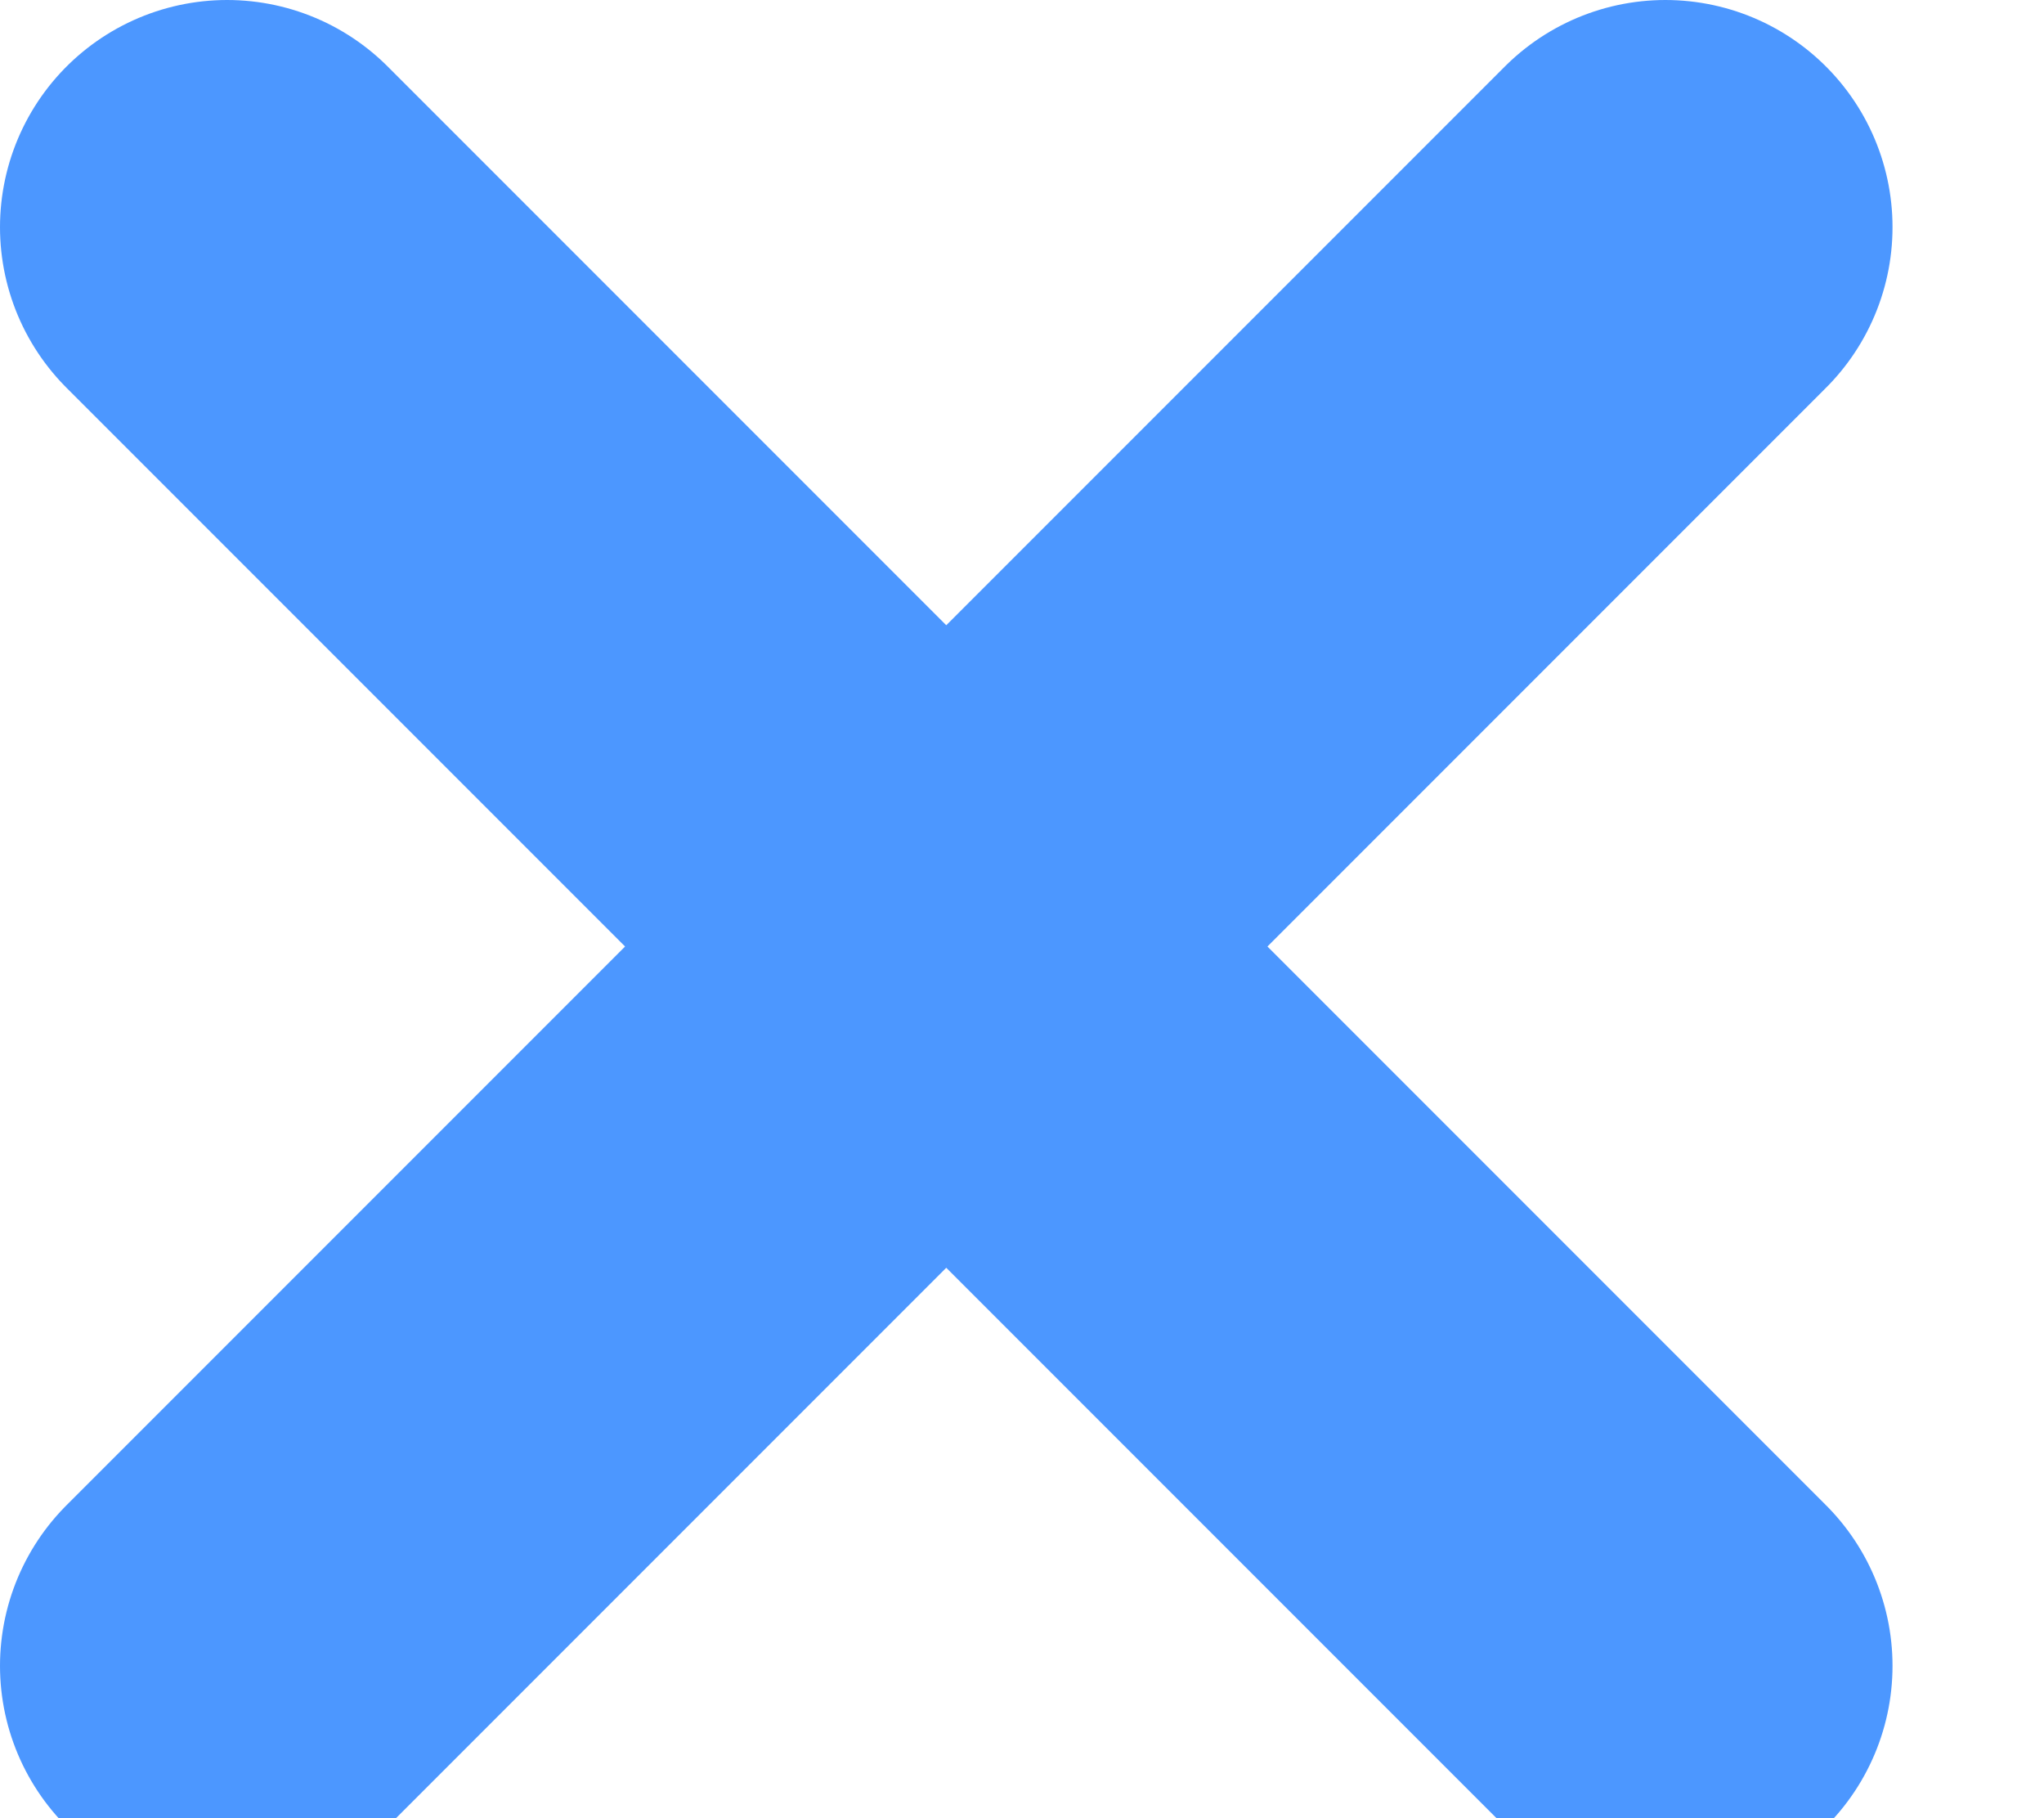
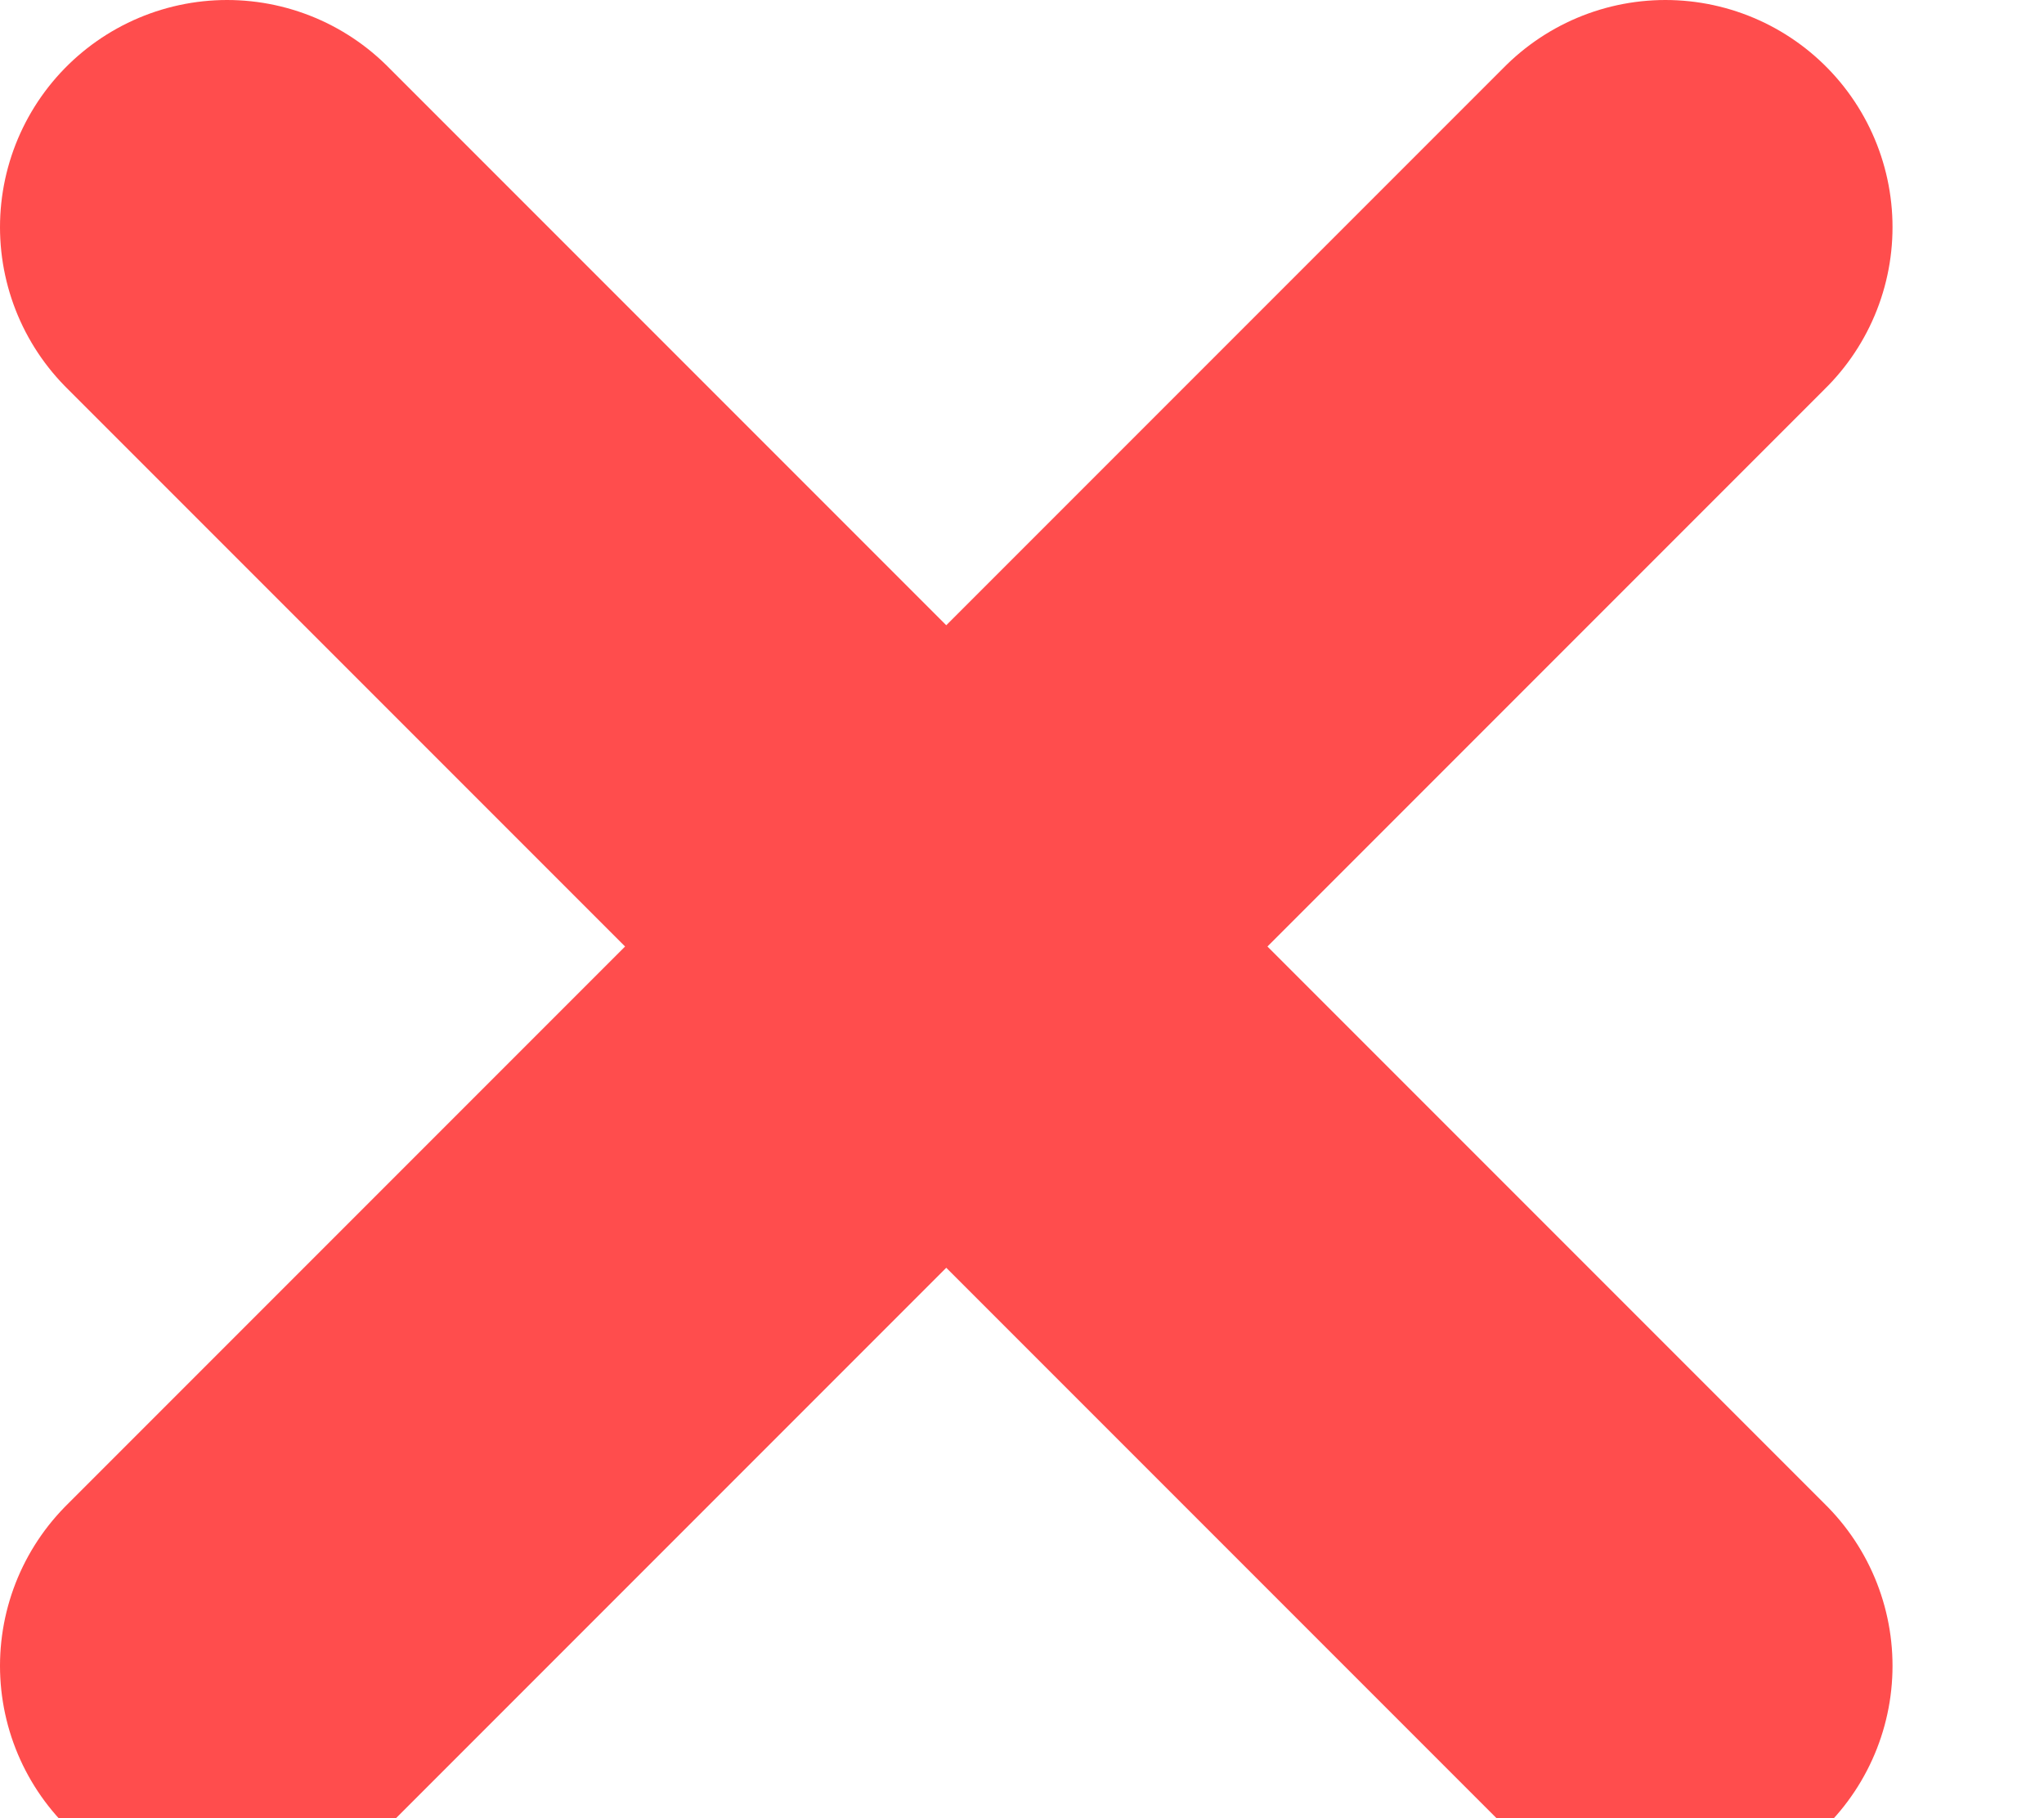
<svg xmlns="http://www.w3.org/2000/svg" width="9" height="8" viewBox="0 0 9 8">
-   <path fill="none" stroke="#4C97FF" stroke-width="2" d="M1 7.333L7.333 1M1 1L7.333 7.333" stroke-linecap="round" stroke-linejoin="round" />
+   <path fill="none" stroke="#FF4D4D" stroke-width="2" d="M1 7.333L7.333 1M1 1L7.333 7.333" stroke-linecap="round" stroke-linejoin="round" />
</svg>
